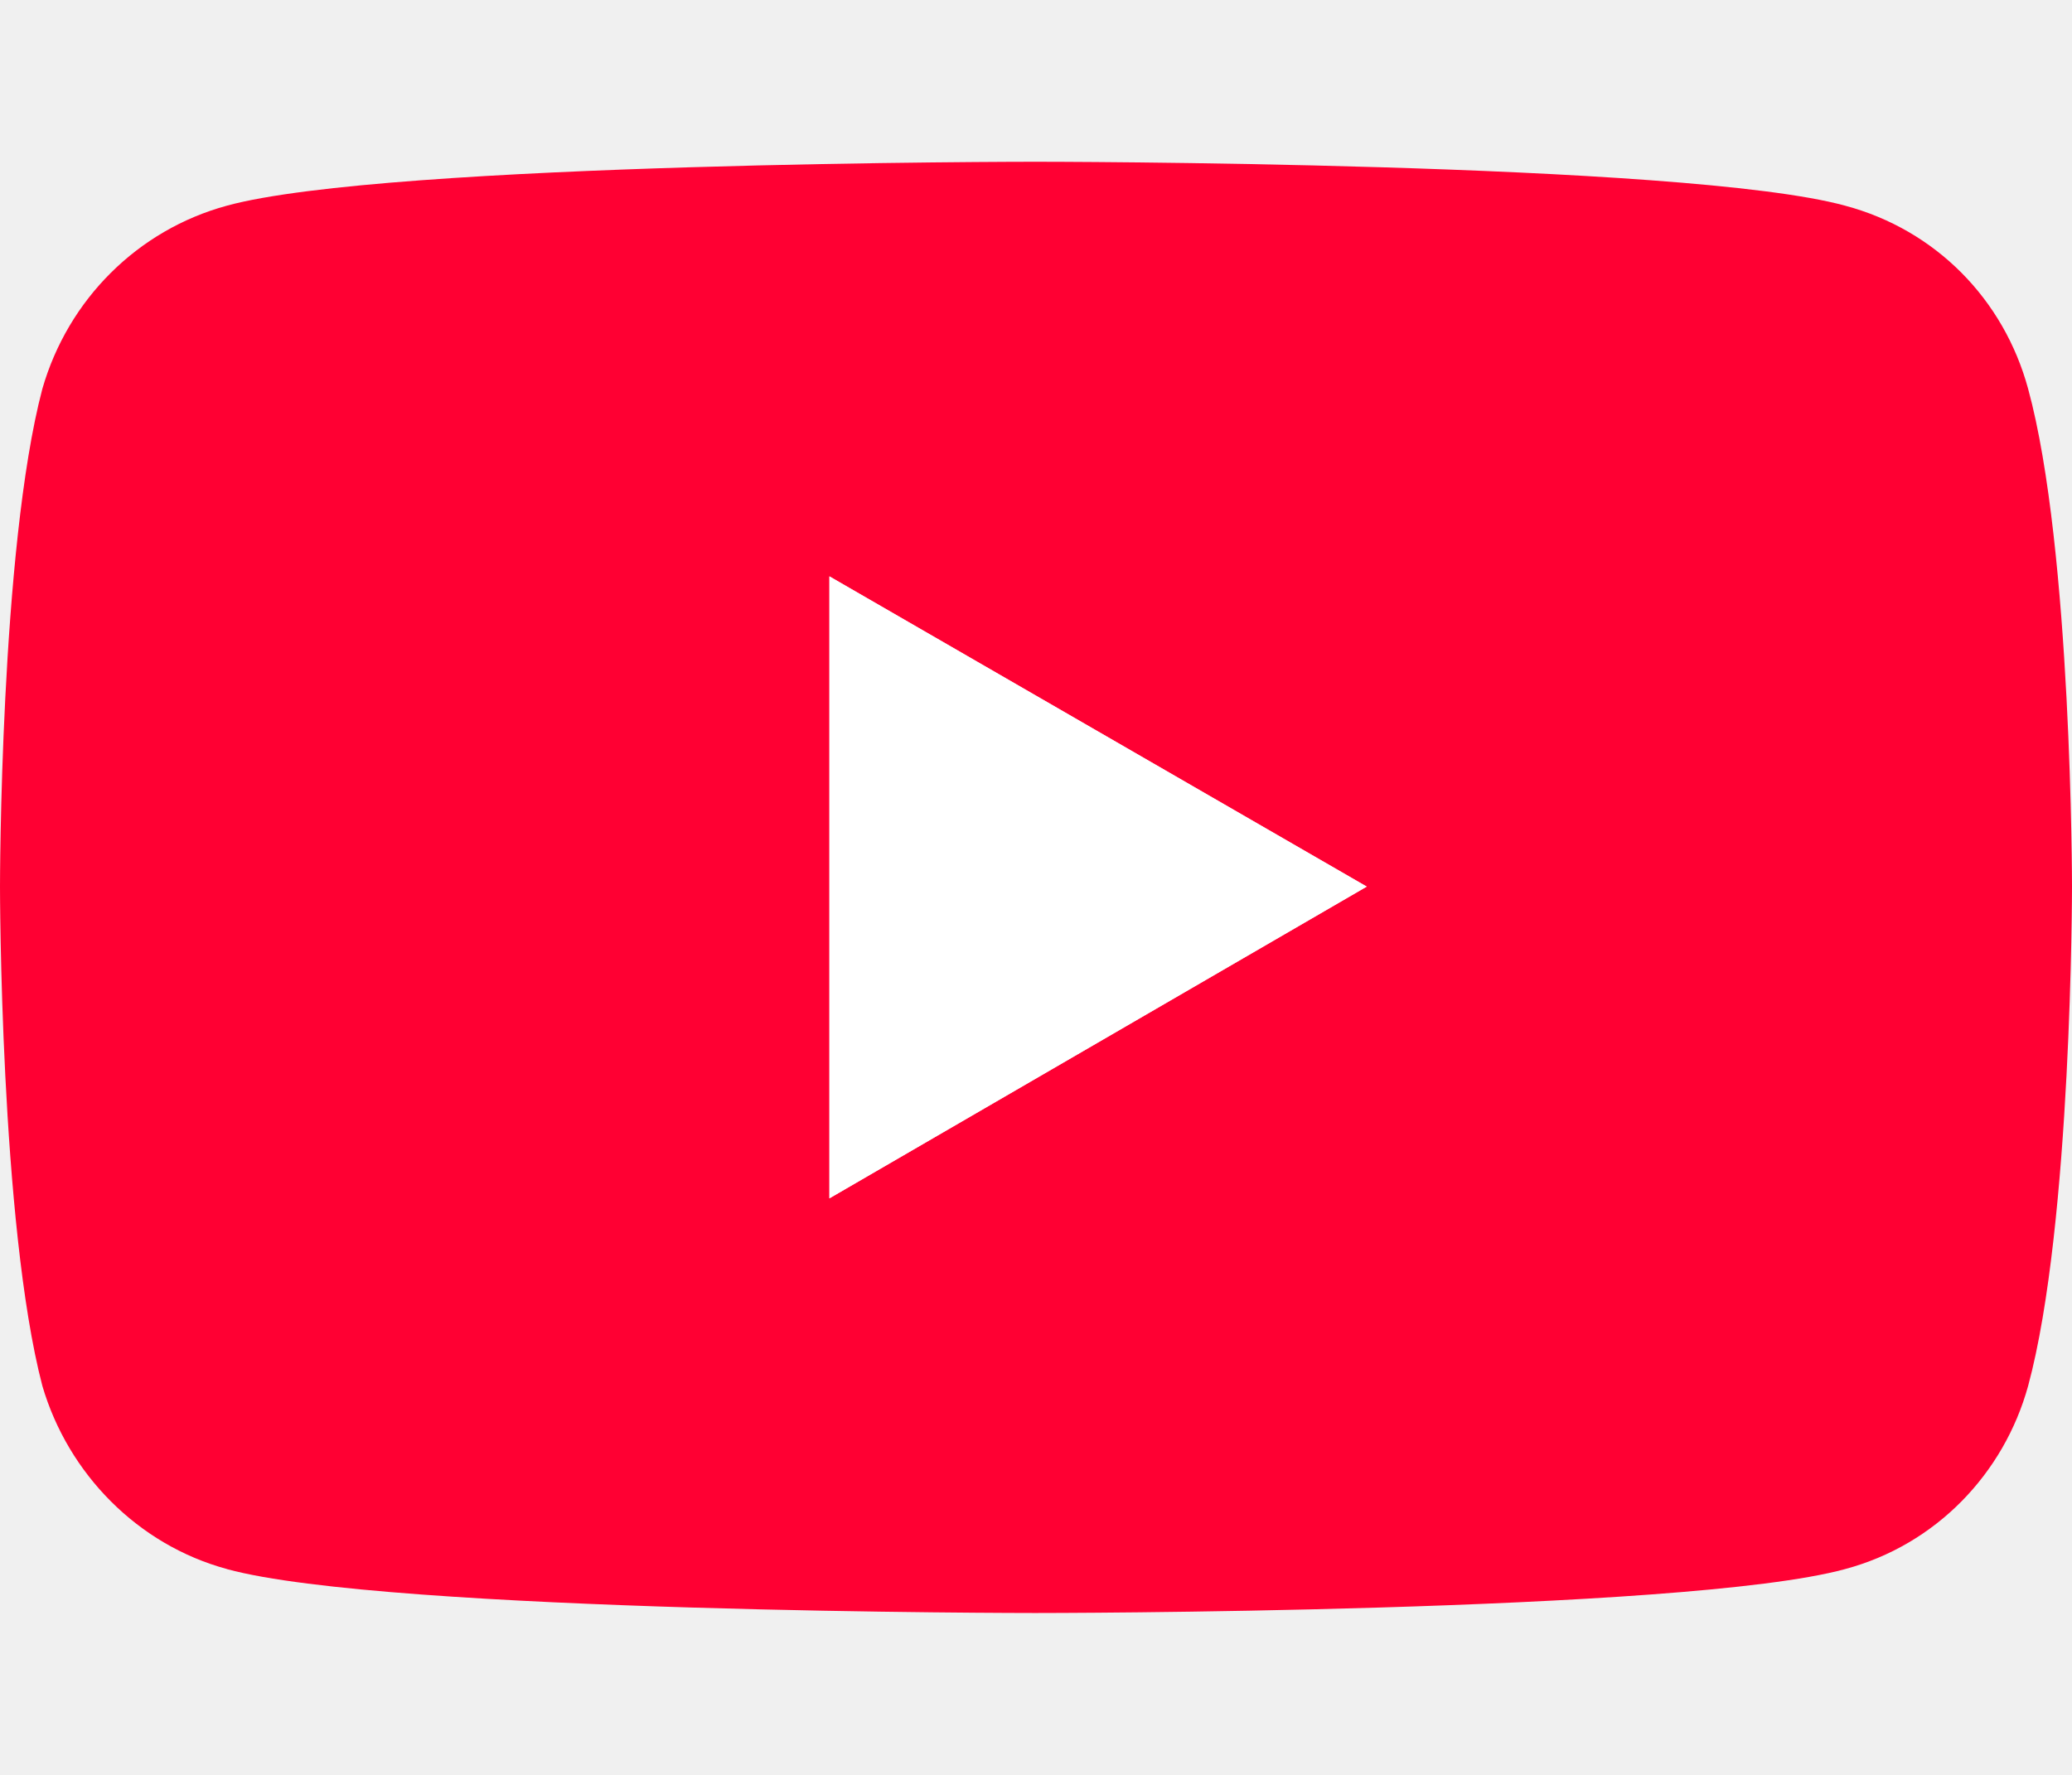
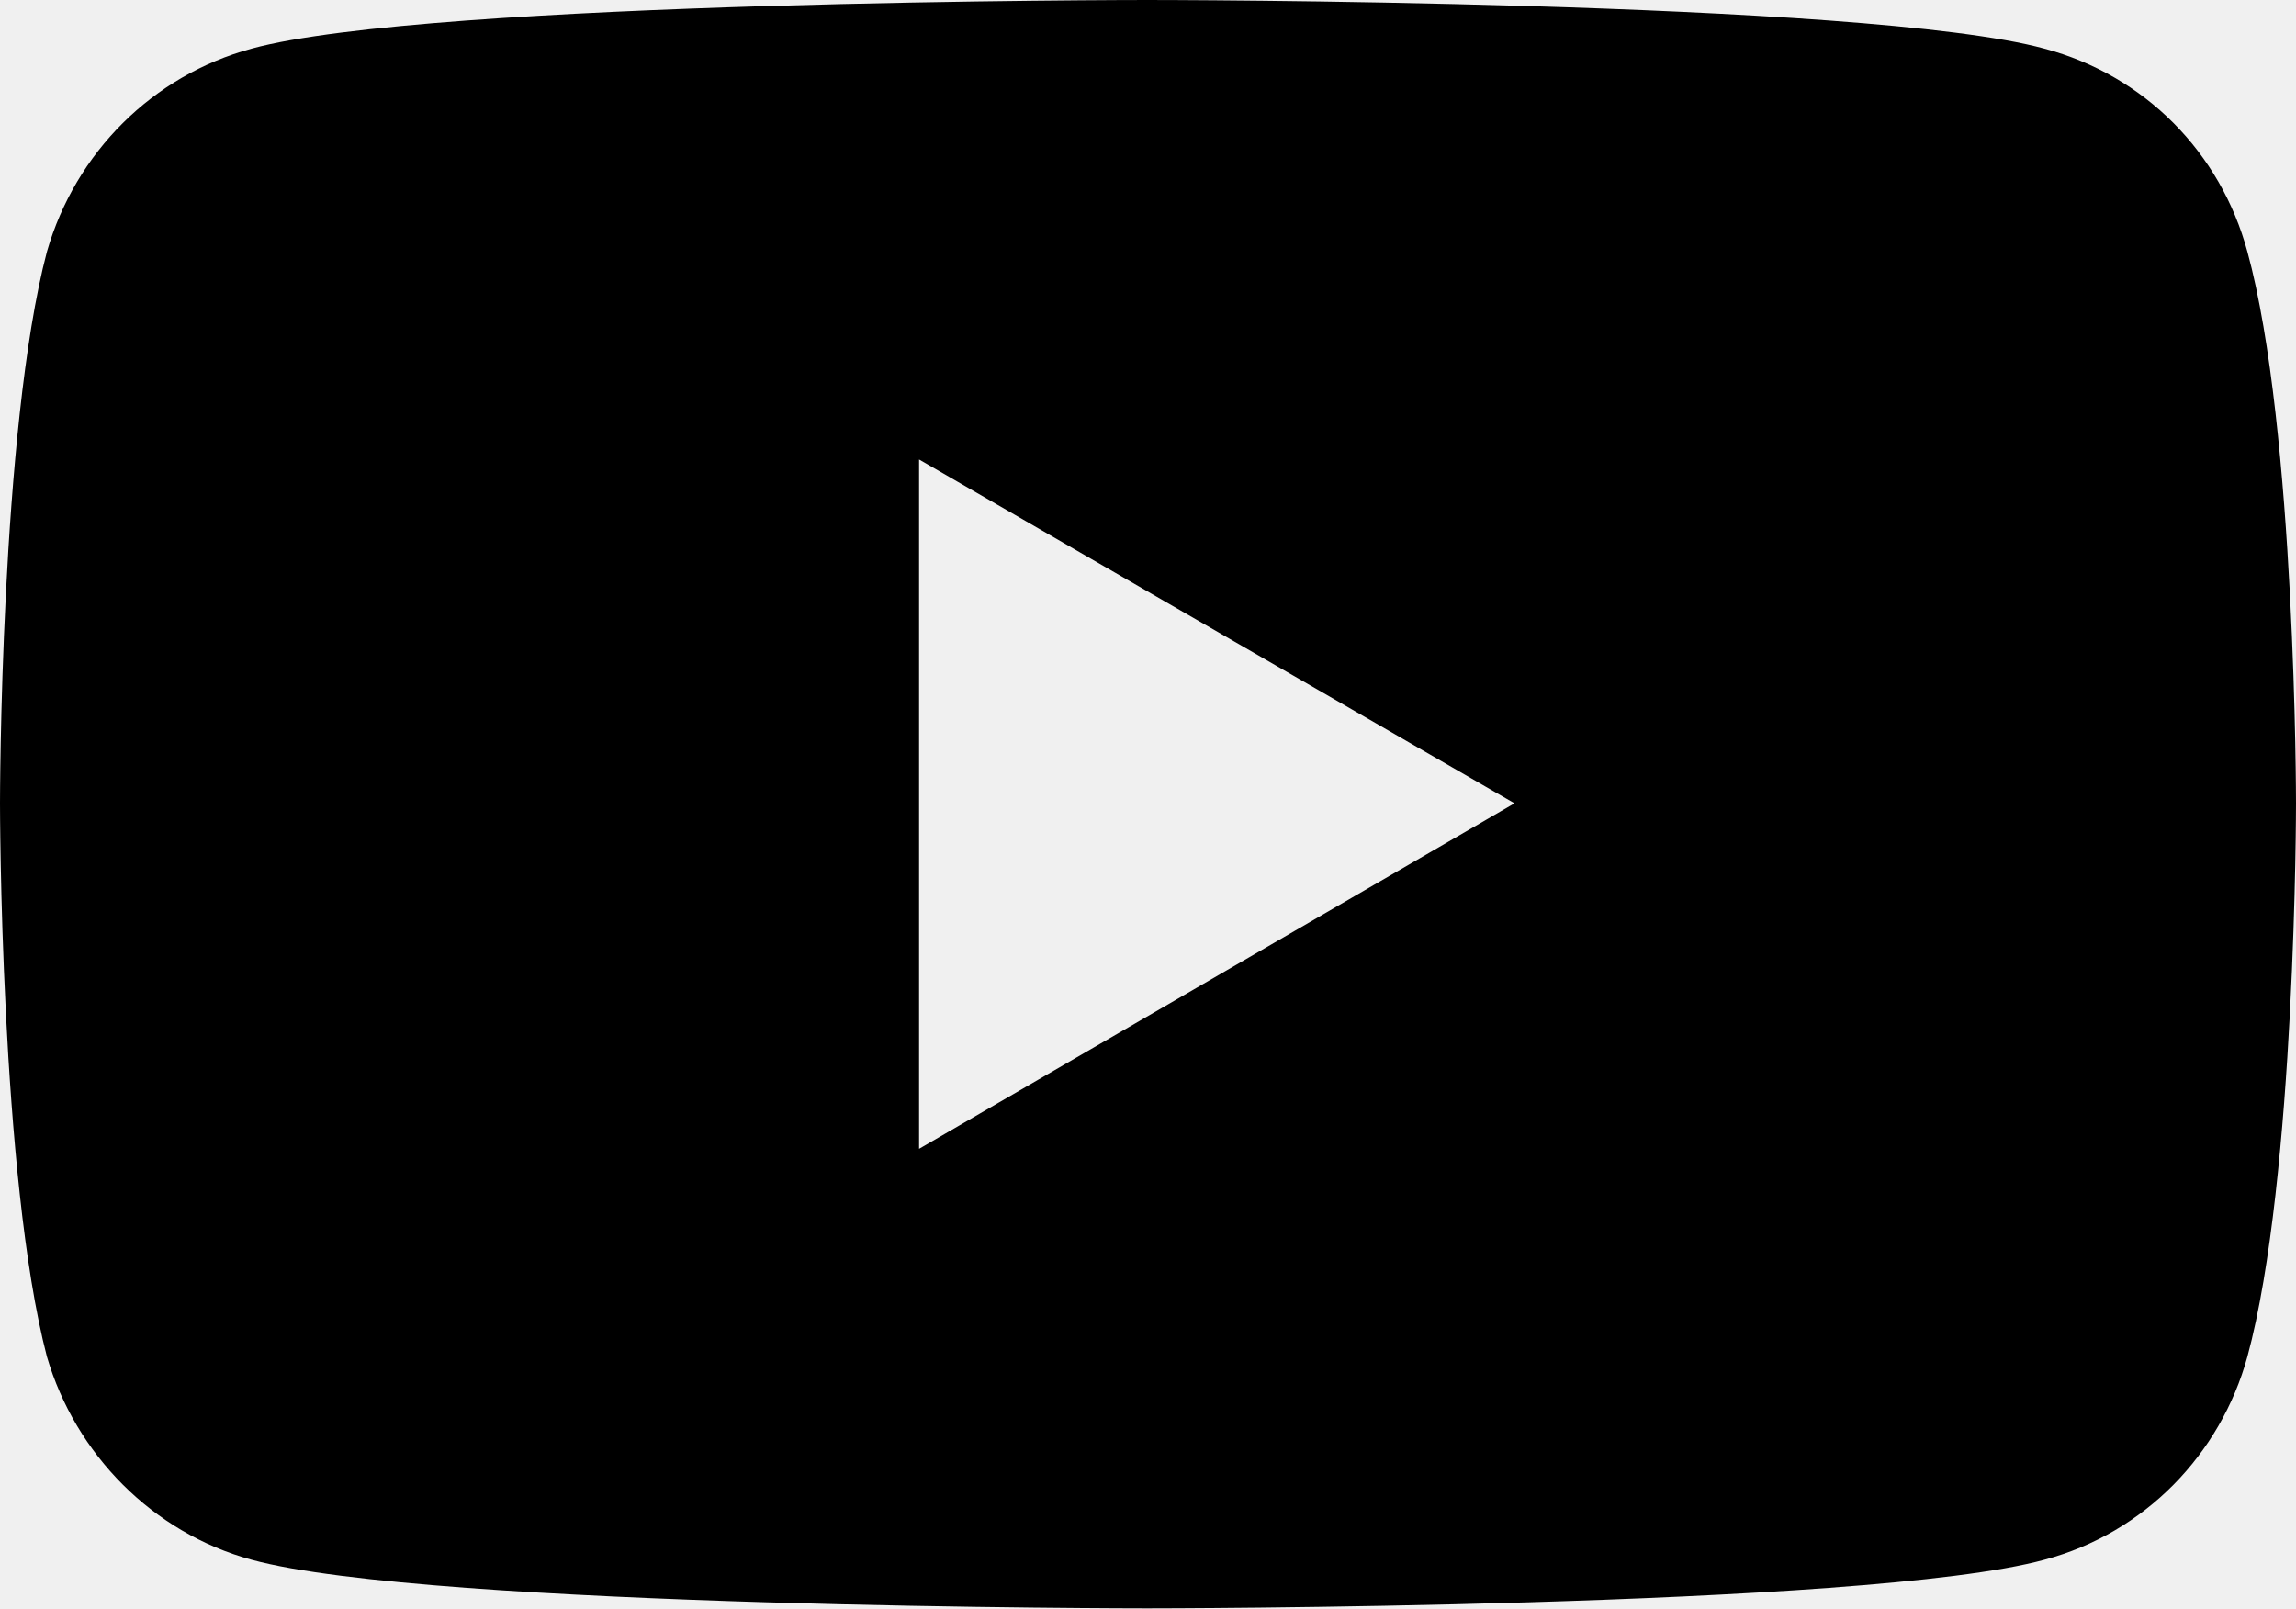
- <svg xmlns="http://www.w3.org/2000/svg" id="Layer_1" version="1.1" viewBox="0 0 396.53 339.69">
-   <defs>
-     <style>
-       .st0 {
-         fill: #fff;
-       }
- 
-       .st1 {
-         fill: #f03;
-       }
-     </style>
-   </defs>
-   <path class="st1" d="M43.45,300.33c-17.09-4.63-30.41-18.25-35.34-35.05C0,234.29,0,169.7,0,169.7c0,0,0-64.59,8.11-95.29,4.92-17.09,18.25-30.41,35.34-35.05,30.7-8.4,154.67-8.4,154.67-8.4,0,0,124.26,0,154.96,8.4,17.38,4.63,30.41,17.96,35.05,35.05,8.4,30.7,8.4,95.29,8.4,95.29,0,0,0,64.59-8.4,95.59-4.64,16.8-17.67,30.41-35.05,35.05-30.7,8.4-154.96,8.4-154.96,8.4,0,0-123.97,0-154.67-8.4ZM158.73,229.37l102.83-59.67-102.83-59.38v119.05Z" />
-   <polygon class="st0" points="158.73 229.37 261.56 169.7 158.73 110.32 158.73 229.37" />
+ <svg viewBox="0 0 396.53 277.78" fill="currentColor" aria-hidden="true">
+   <path d="M388.13,43.45c-4.64-17.09-17.67-30.41-35.05-35.05C322.38,0,198.12,0,198.12,0c0,0-123.97,0-154.67,8.4C26.36,13.03,13.03,26.36,8.11,43.45,0,74.15,0,138.74,0,138.74c0,0,0,64.59,8.11,95.59,4.92,16.8,18.25,30.41,35.34,35.05,30.7,8.4,154.67,8.4,154.67,8.4,0,0,124.26,0,154.96-8.4,17.38-4.63,30.41-18.25,35.05-35.05,8.4-30.99,8.4-95.59,8.4-95.59,0,0,0-64.59-8.4-95.29ZM158.73,198.41v-119.05l102.83,59.38-102.83,59.67Z" />
</svg>
